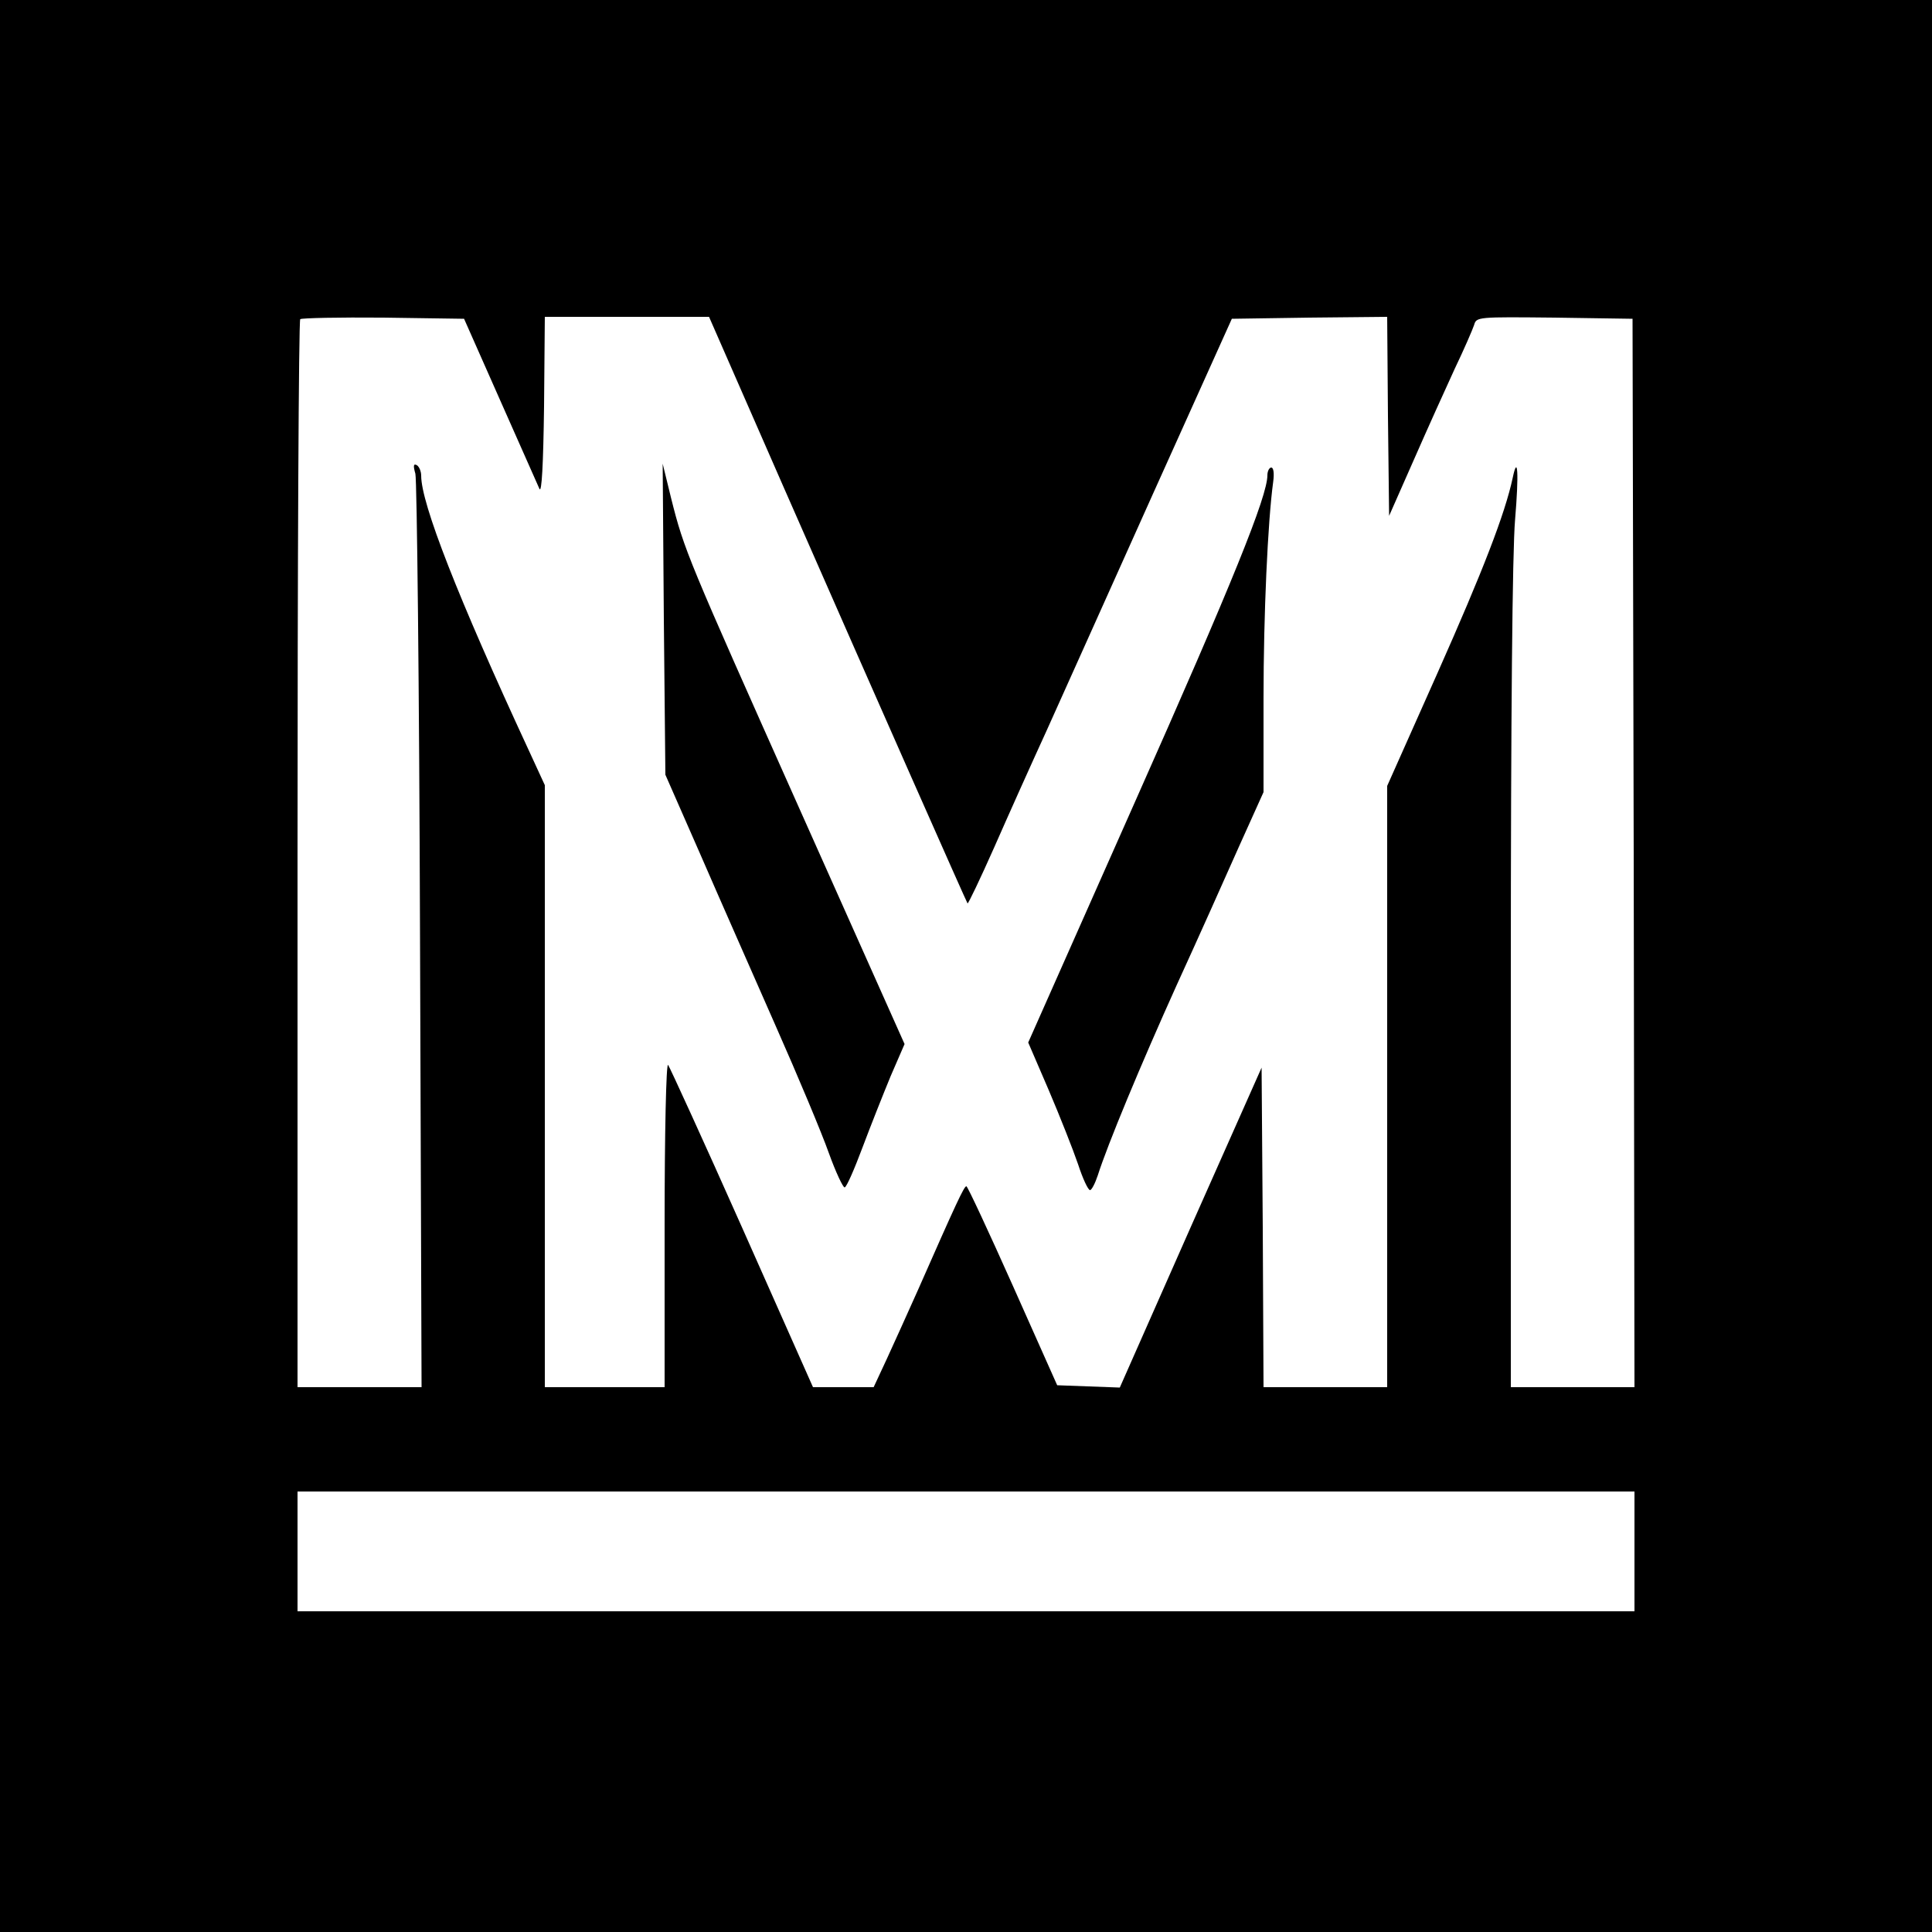
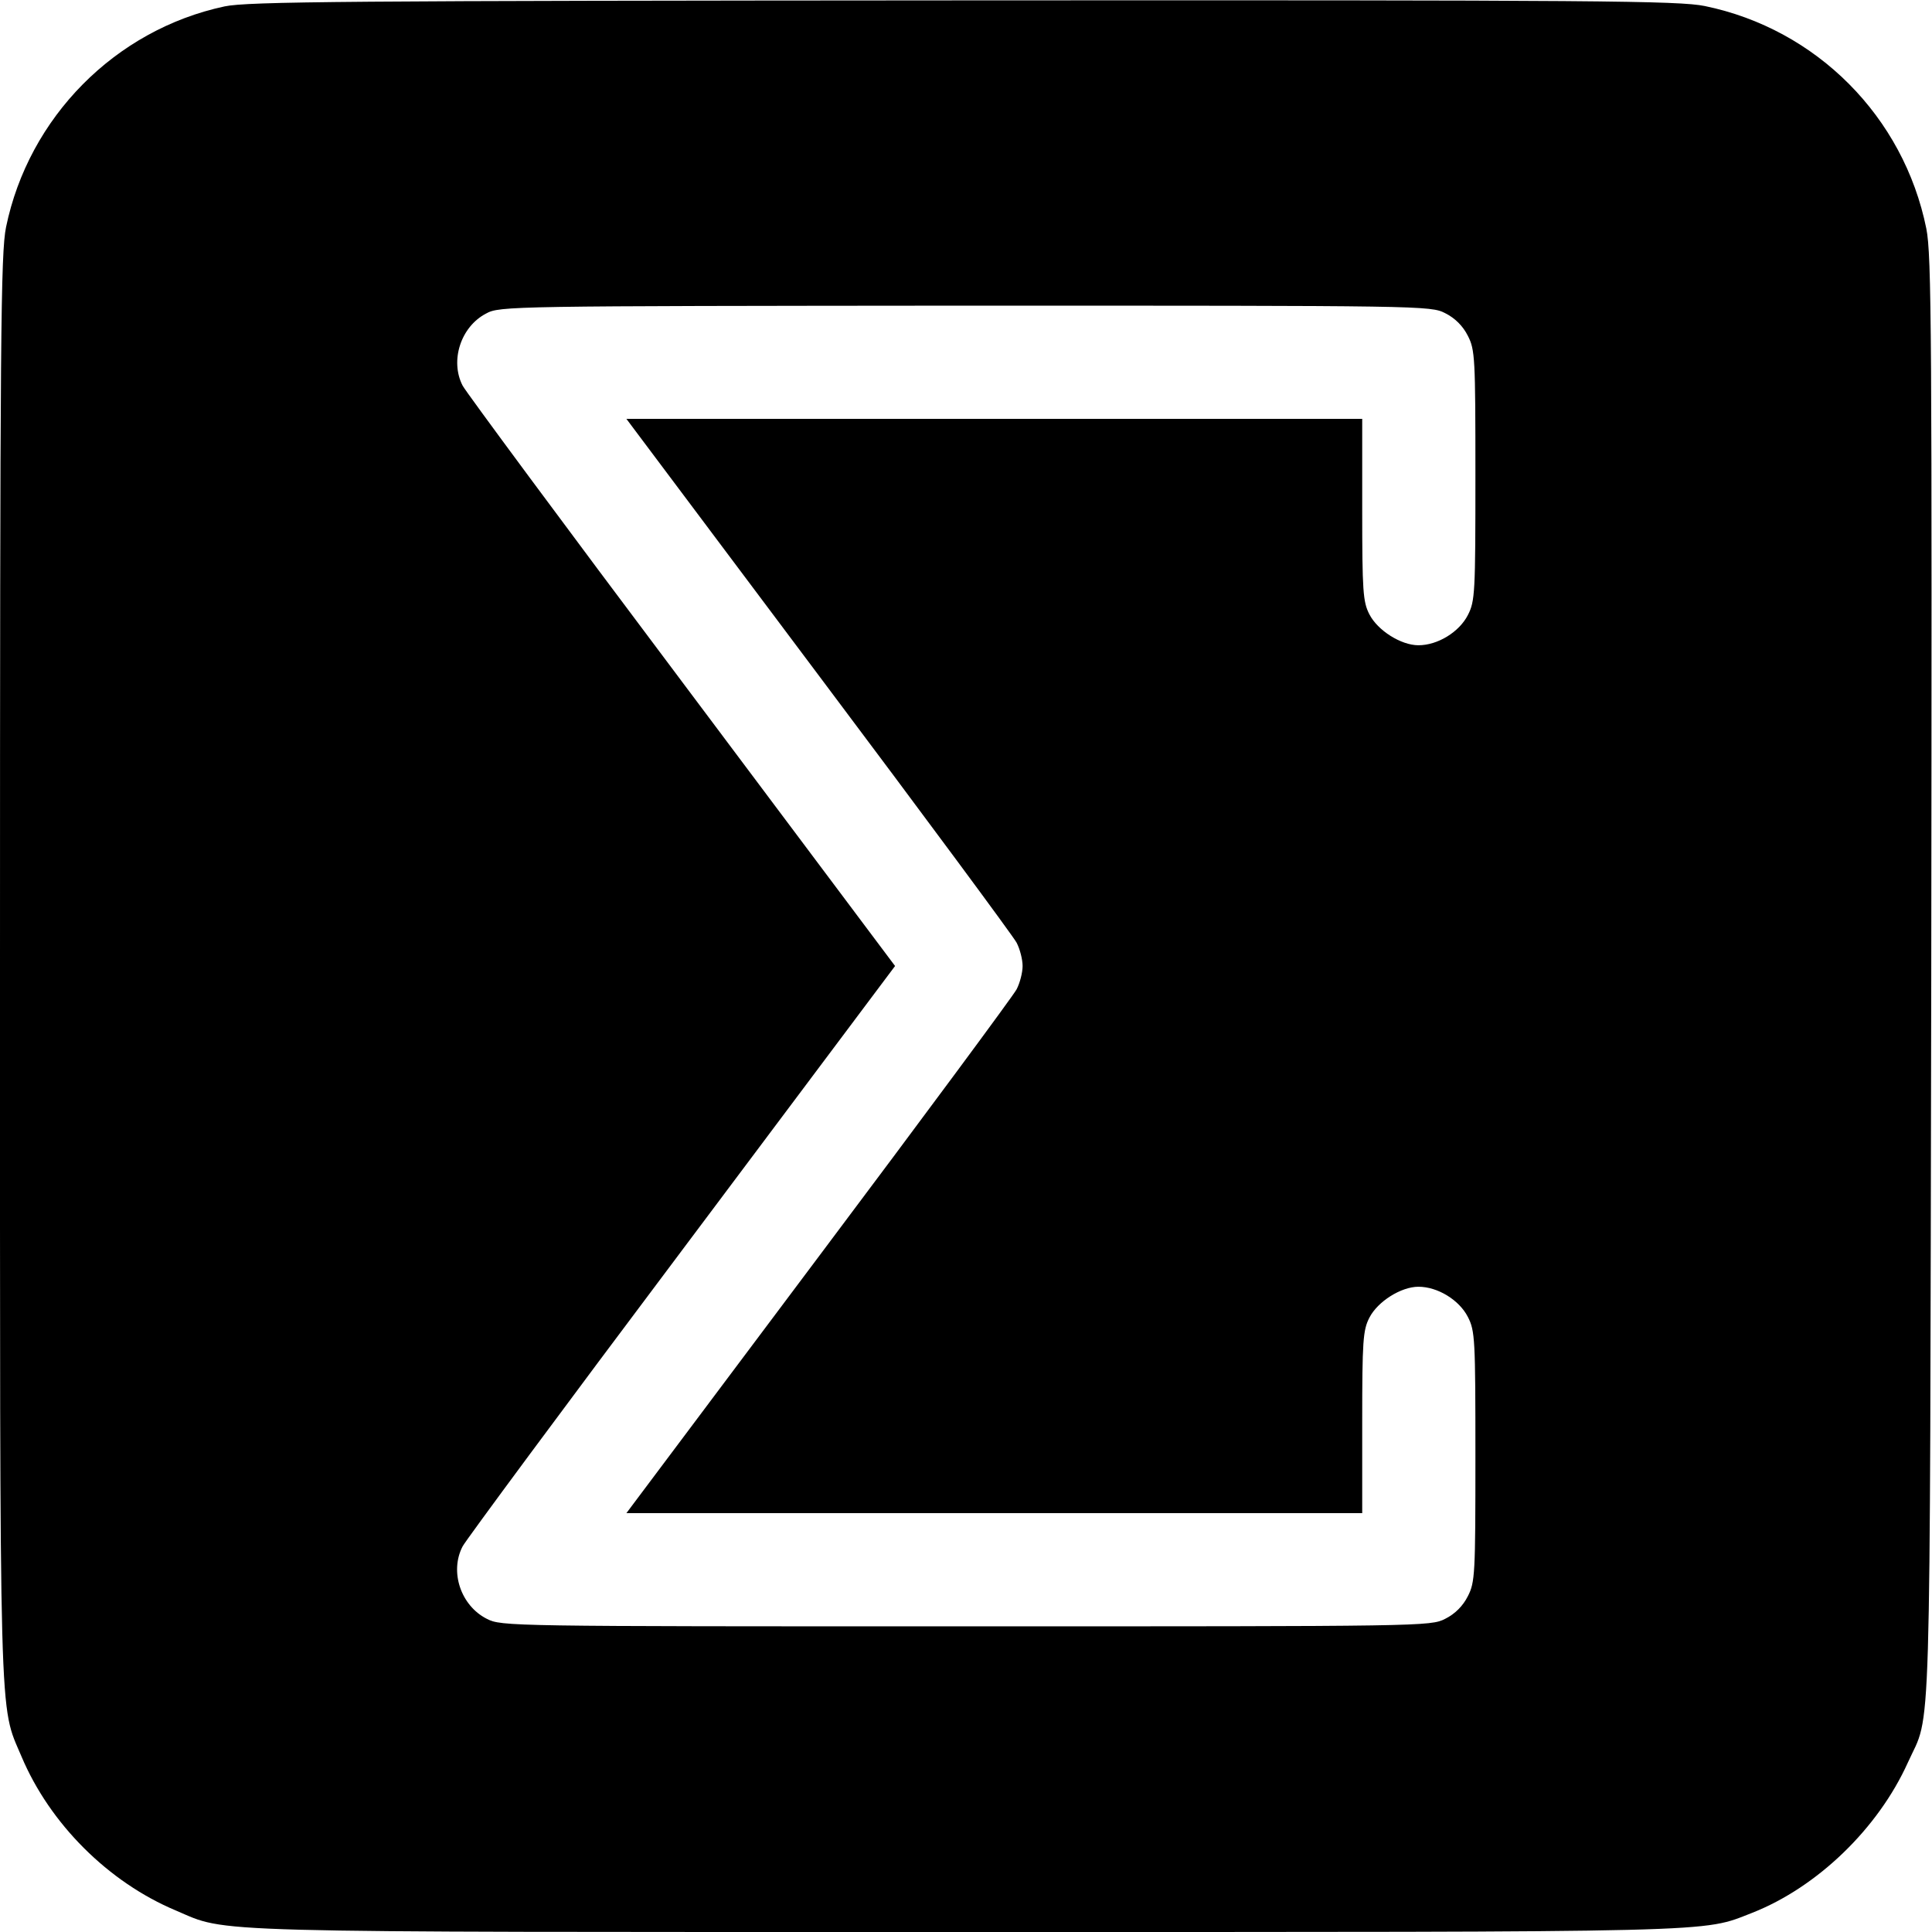
- <svg xmlns="http://www.w3.org/2000/svg" version="1.0" width="500pt" height="500pt" viewBox="0 0 500 500" preserveAspectRatio="xMidYMid meet">
-   <g transform="translate(0,500) scale(0.1,-0.1)" fill="#000000" stroke="none">
-     <path d="M0 2500 l0 -2500 2500 0 2500 0 0 2500 0 2500 -2500 0 -2500 0 0 -2500z m1294 1465 c51 -115 97 -219 102 -230 6 -13 10 63 12 213 l2 232 213 0 212 0 194 -443 c248 -565 472 -1071 475 -1075 2 -1 33 64 69 145 36 82 97 218 136 303 38 85 162 360 274 610 l205 455 201 3 201 2 2 -257 3 -258 64 145 c35 80 83 186 106 236 24 50 46 101 50 113 6 21 9 21 208 19 l202 -3 3 -1382 2 -1383 -160 0 -160 0 0 1059 c0 675 4 1106 11 1186 10 120 7 171 -6 109 -20 -94 -78 -243 -194 -504 l-131 -294 0 -778 0 -778 -160 0 -160 0 -2 414 -3 413 -184 -414 -183 -414 -81 3 -81 3 -115 258 c-63 141 -117 257 -120 257 -6 0 -26 -43 -126 -270 -26 -58 -62 -138 -80 -177 l-34 -73 -78 0 -79 0 -183 412 c-101 227 -188 417 -192 422 -5 6 -9 -178 -9 -412 l0 -422 -155 0 -155 0 0 779 0 779 -41 89 c-185 399 -279 640 -279 712 0 11 -5 23 -11 27 -9 5 -10 -1 -4 -22 4 -16 10 -554 12 -1196 l4 -1168 -160 0 -161 0 0 1378 c0 758 3 1382 7 1386 4 3 101 5 215 4 l209 -3 93 -210z m2936 -2980 l0 -155 -1730 0 -1730 0 0 155 0 155 1730 0 1730 0 0 -155z" />
-     <path d="M1718 3397 l4 -402 90 -205 c49 -113 137 -312 195 -444 58 -131 120 -279 138 -330 18 -50 37 -90 41 -89 5 1 25 47 46 103 21 56 54 139 73 185 l36 83 -272 609 c-291 652 -298 668 -332 803 l-22 90 3 -403z" />
-     <path d="M3280 3770 c0 -54 -90 -277 -343 -846 l-276 -622 53 -123 c29 -68 63 -154 76 -192 12 -37 26 -67 31 -67 4 0 13 17 20 38 25 79 111 286 204 492 54 118 126 279 161 358 l64 142 0 243 c0 217 11 458 25 560 3 22 1 37 -5 37 -5 0 -10 -9 -10 -20z" />
+ <svg xmlns="http://www.w3.org/2000/svg" version="1.0" width="512pt" height="512pt" viewBox="0 0 512 512" preserveAspectRatio="xMidYMid meet">
+   <g transform="translate(0,512) scale(0.1,-0.1)" fill="#000000" stroke="none">
+     <path d="M595 5103 c-290 -62 -519 -294 -579 -585 -14 -69 -16 -283 -16 -1958 0 -2057 -3 -1953 57 -2095 75 -178 230 -333 409 -408 141 -60 38 -57 2094 -57 2033 0 1947 -2 2084 51 172 68 333 223 412 398 63 140 58 -25 62 2076 2 1718 1 1918 -13 1989 -60 297 -291 529 -587 590 -69 14 -276 16 -1965 15 -1637 -1 -1897 -3 -1958 -16z m3235 -813 c26 -13 47 -34 60 -60 19 -37 20 -58 20 -370 0 -312 -1 -333 -20 -370 -23 -45 -80 -80 -131 -80 -46 0 -108 39 -130 82 -17 33 -19 61 -19 278 l0 240 -975 0 -975 0 509 -679 c280 -373 516 -692 525 -709 9 -17 16 -45 16 -62 0 -17 -7 -45 -16 -62 -9 -17 -245 -336 -525 -709 l-509 -679 975 0 975 0 0 240 c0 217 2 245 19 278 22 43 84 82 130 82 51 0 108 -35 131 -80 19 -37 20 -58 20 -370 0 -312 -1 -333 -20 -370 -13 -26 -34 -47 -60 -60 -39 -20 -56 -20 -1270 -20 -1214 0 -1231 0 -1270 20 -69 35 -99 125 -64 192 9 17 270 370 581 784 l565 754 -565 754 c-311 414 -572 767 -581 784 -34 66 -5 156 62 191 36 20 62 20 1270 21 1216 0 1233 0 1272 -20z" />
  </g>
</svg>
